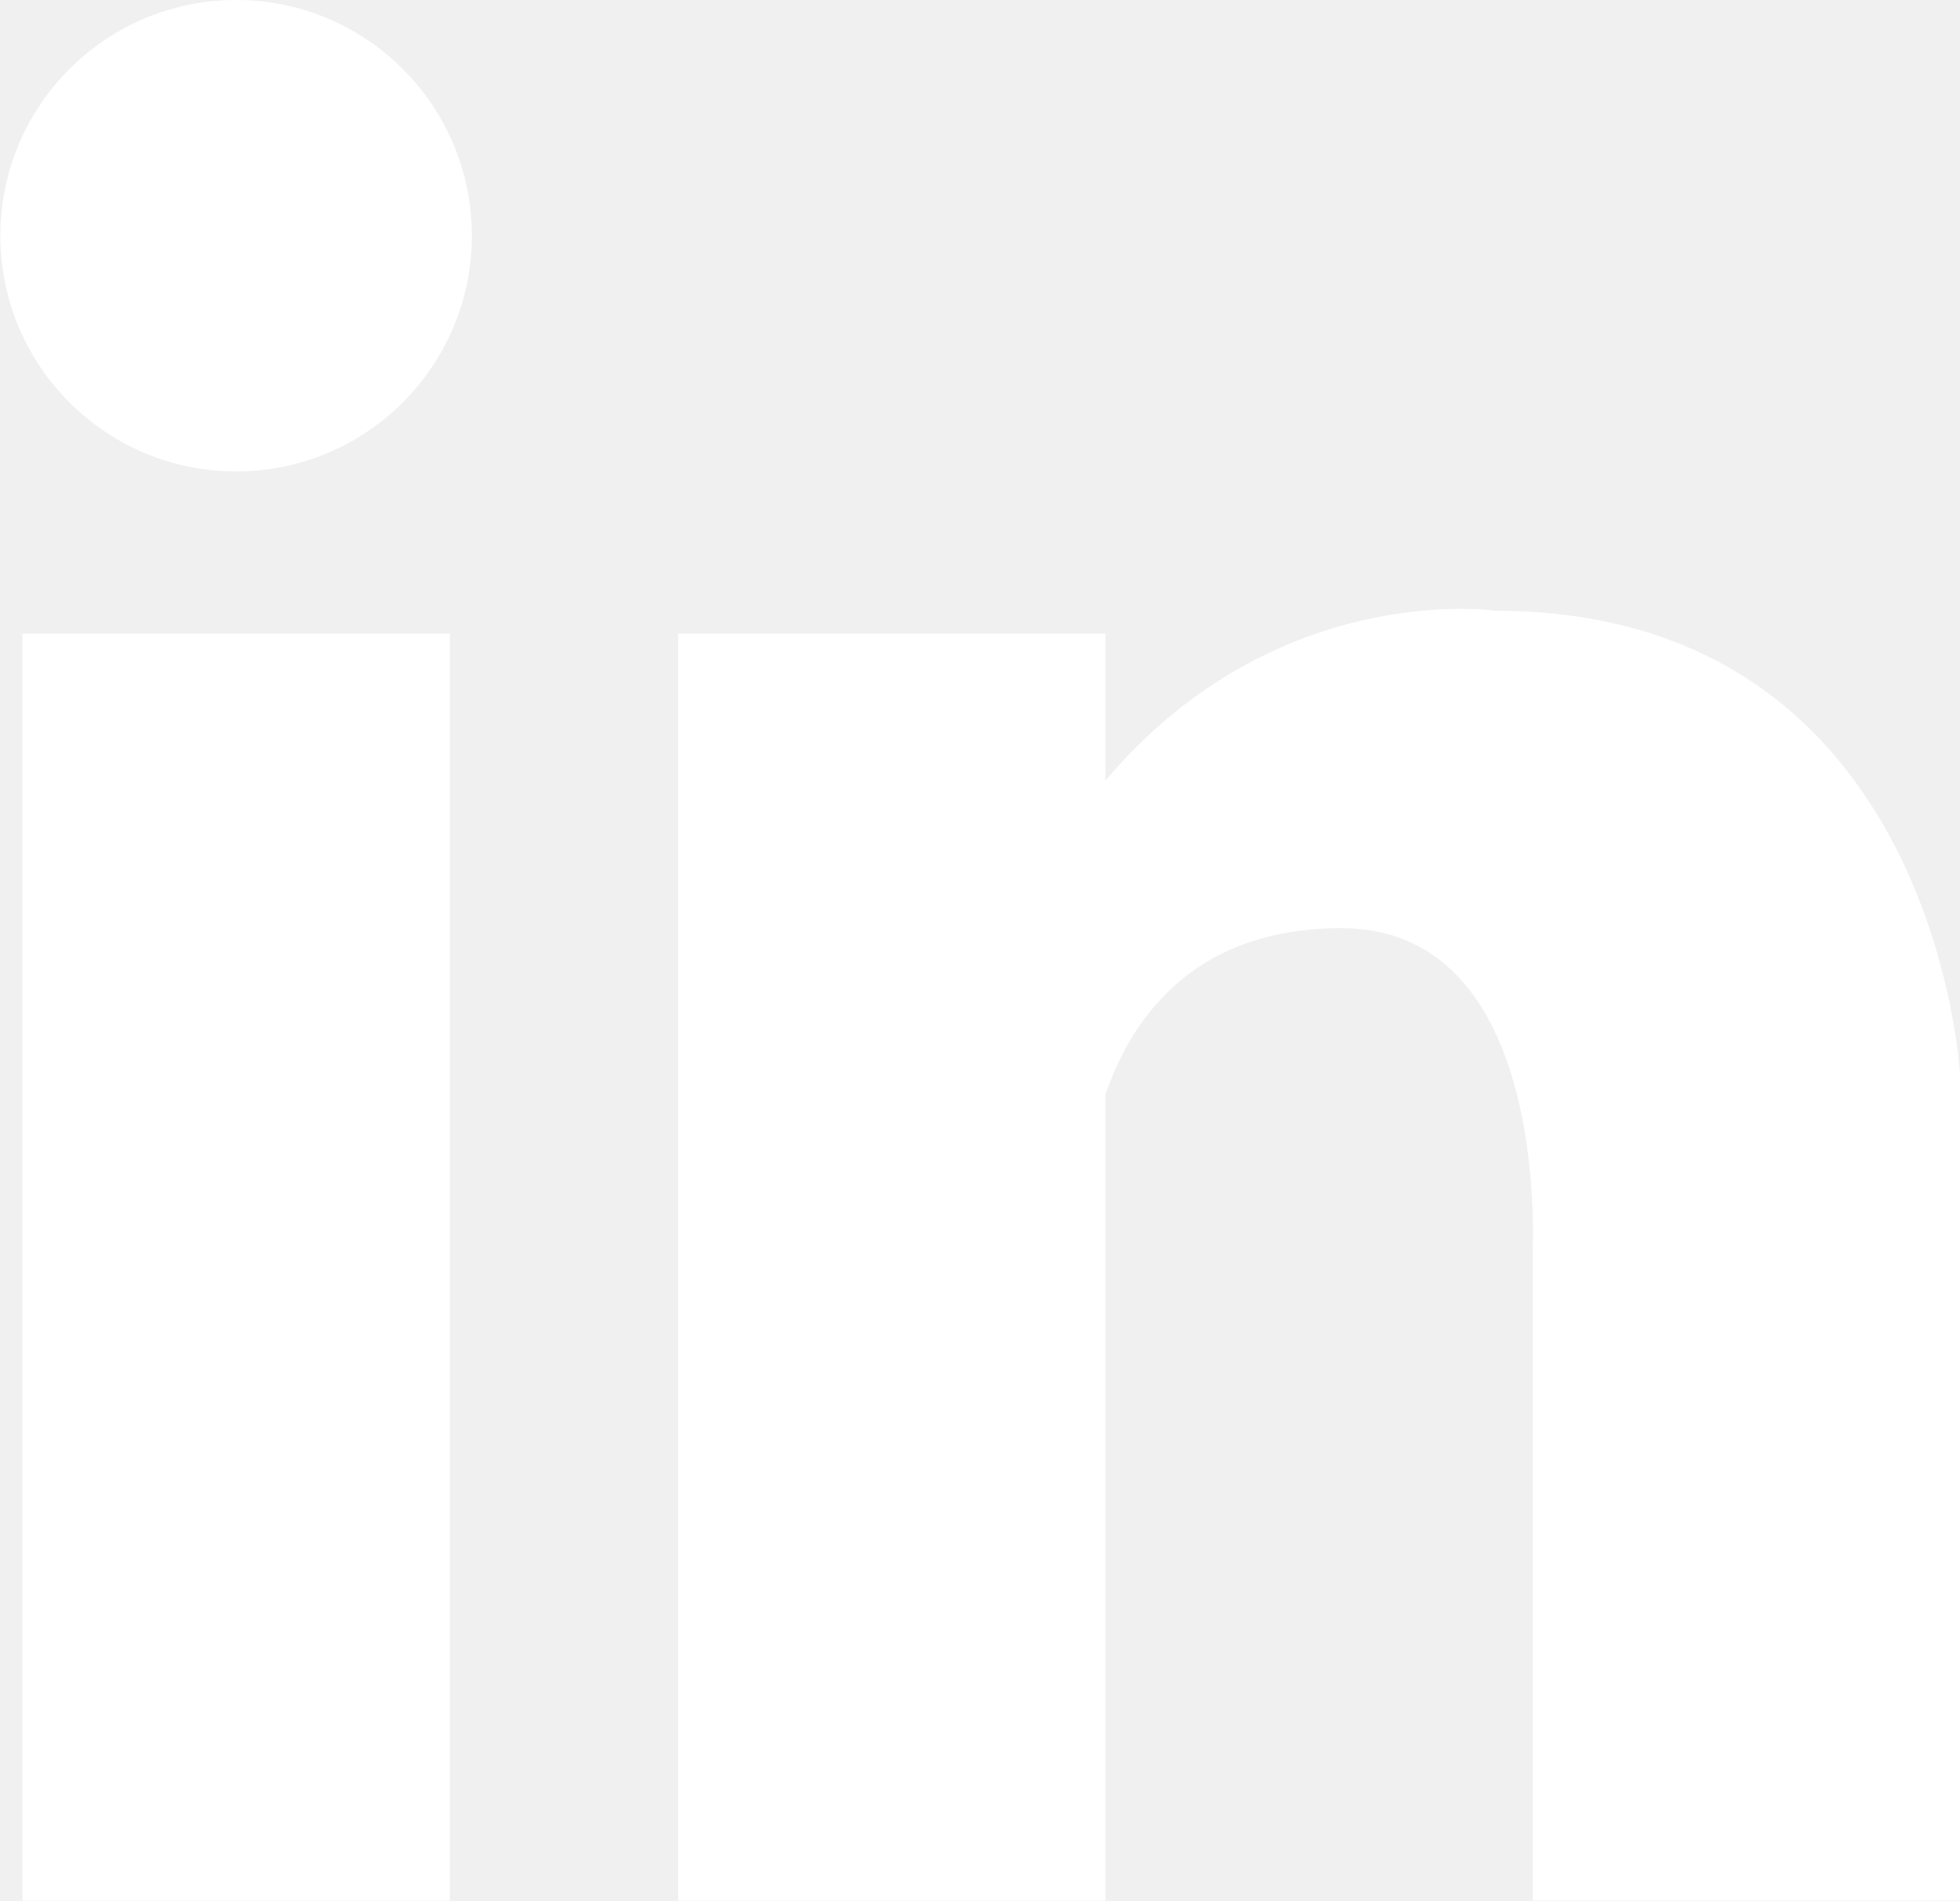
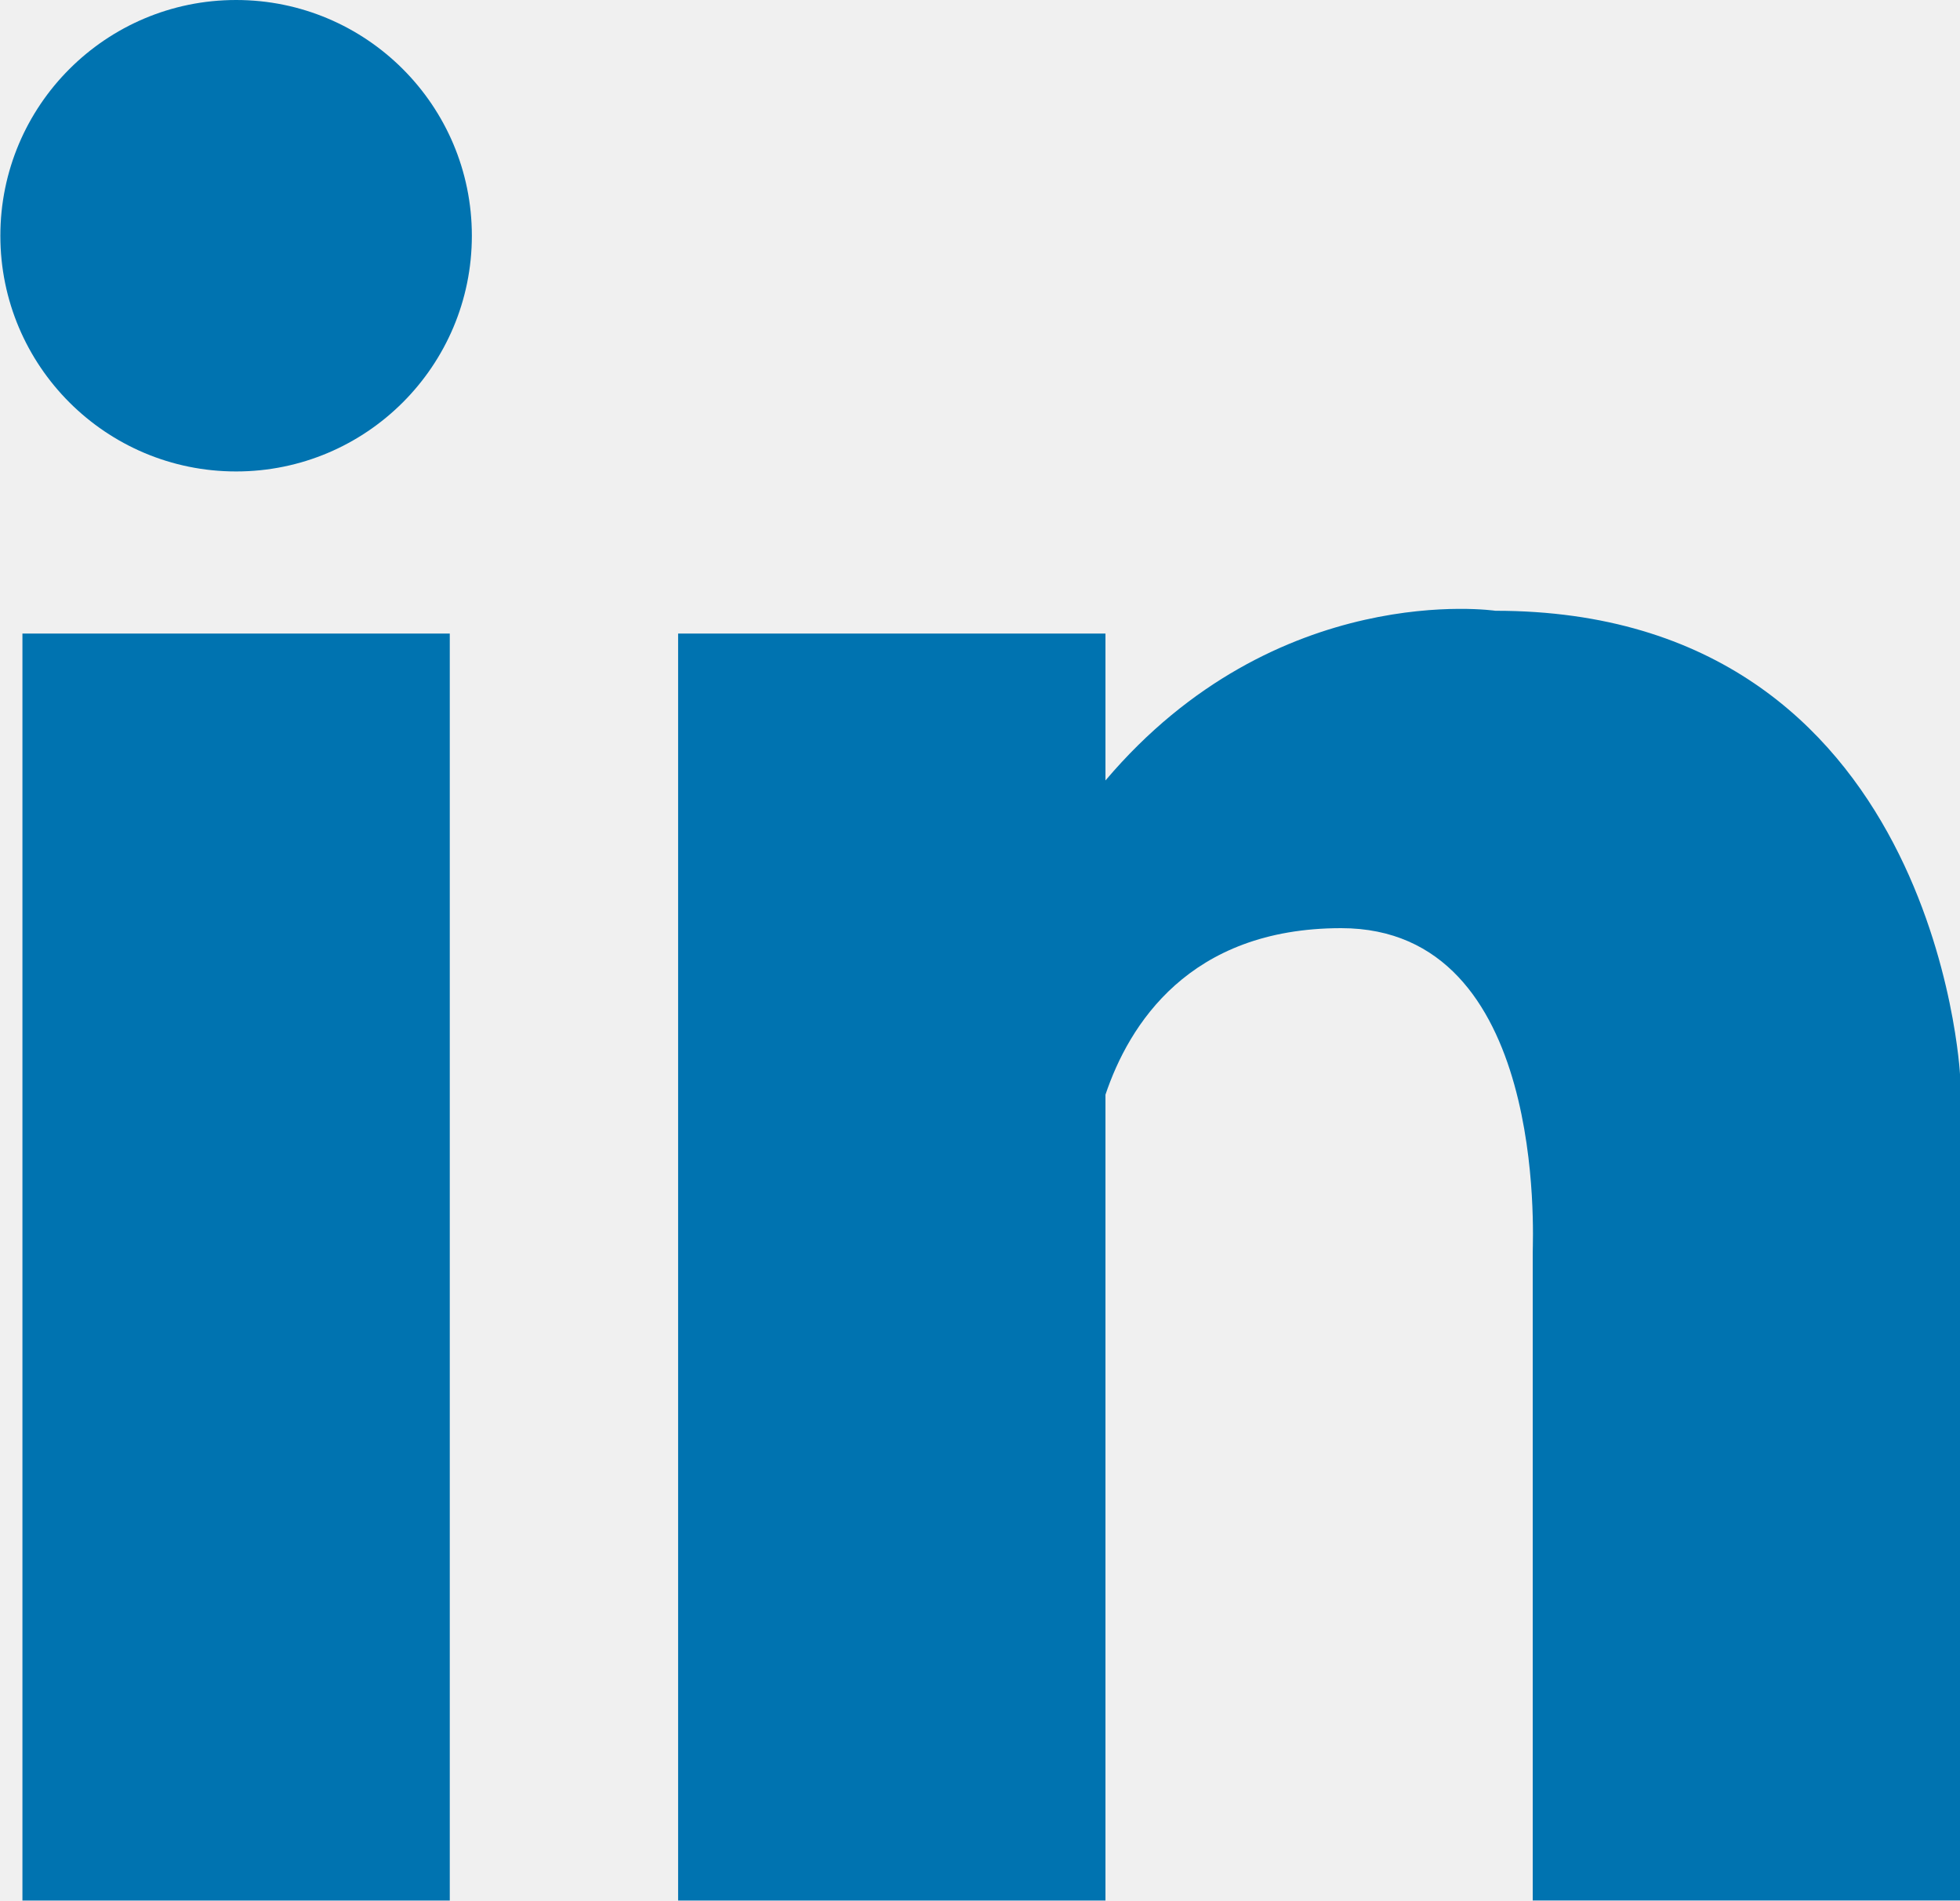
<svg xmlns="http://www.w3.org/2000/svg" baseProfile="full" width="22.195" height="21.527" viewBox="0 0 22.19 21.53">
-   <g fill="#FFF">
+   <g fill="#0073B0">
    <path d="M.25 7.176h4.84v14.351H.25zM2.67 0a2.67 2.67 0 1 1 0 5.34 2.67 2.67 0 0 1 0-5.34z" />
  </g>
-   <path fill="#FFF" d="M12.516 12.4v9.127h-4.84V7.176h4.84V8.84c1.938-2.288 4.416-1.922 4.416-1.922 5.001 0 5.263 5.263 5.263 5.263v9.345h-4.84v-7.343c0-.166.167-3.67-2.169-3.67-1.726 0-2.405 1.098-2.67 1.886z" />
+   <path fill="#0073B0" d="M12.516 12.4v9.127h-4.84V7.176h4.84V8.84c1.938-2.288 4.416-1.922 4.416-1.922 5.001 0 5.263 5.263 5.263 5.263v9.345h-4.84v-7.343c0-.166.167-3.67-2.169-3.67-1.726 0-2.405 1.098-2.67 1.886z" />
</svg>
